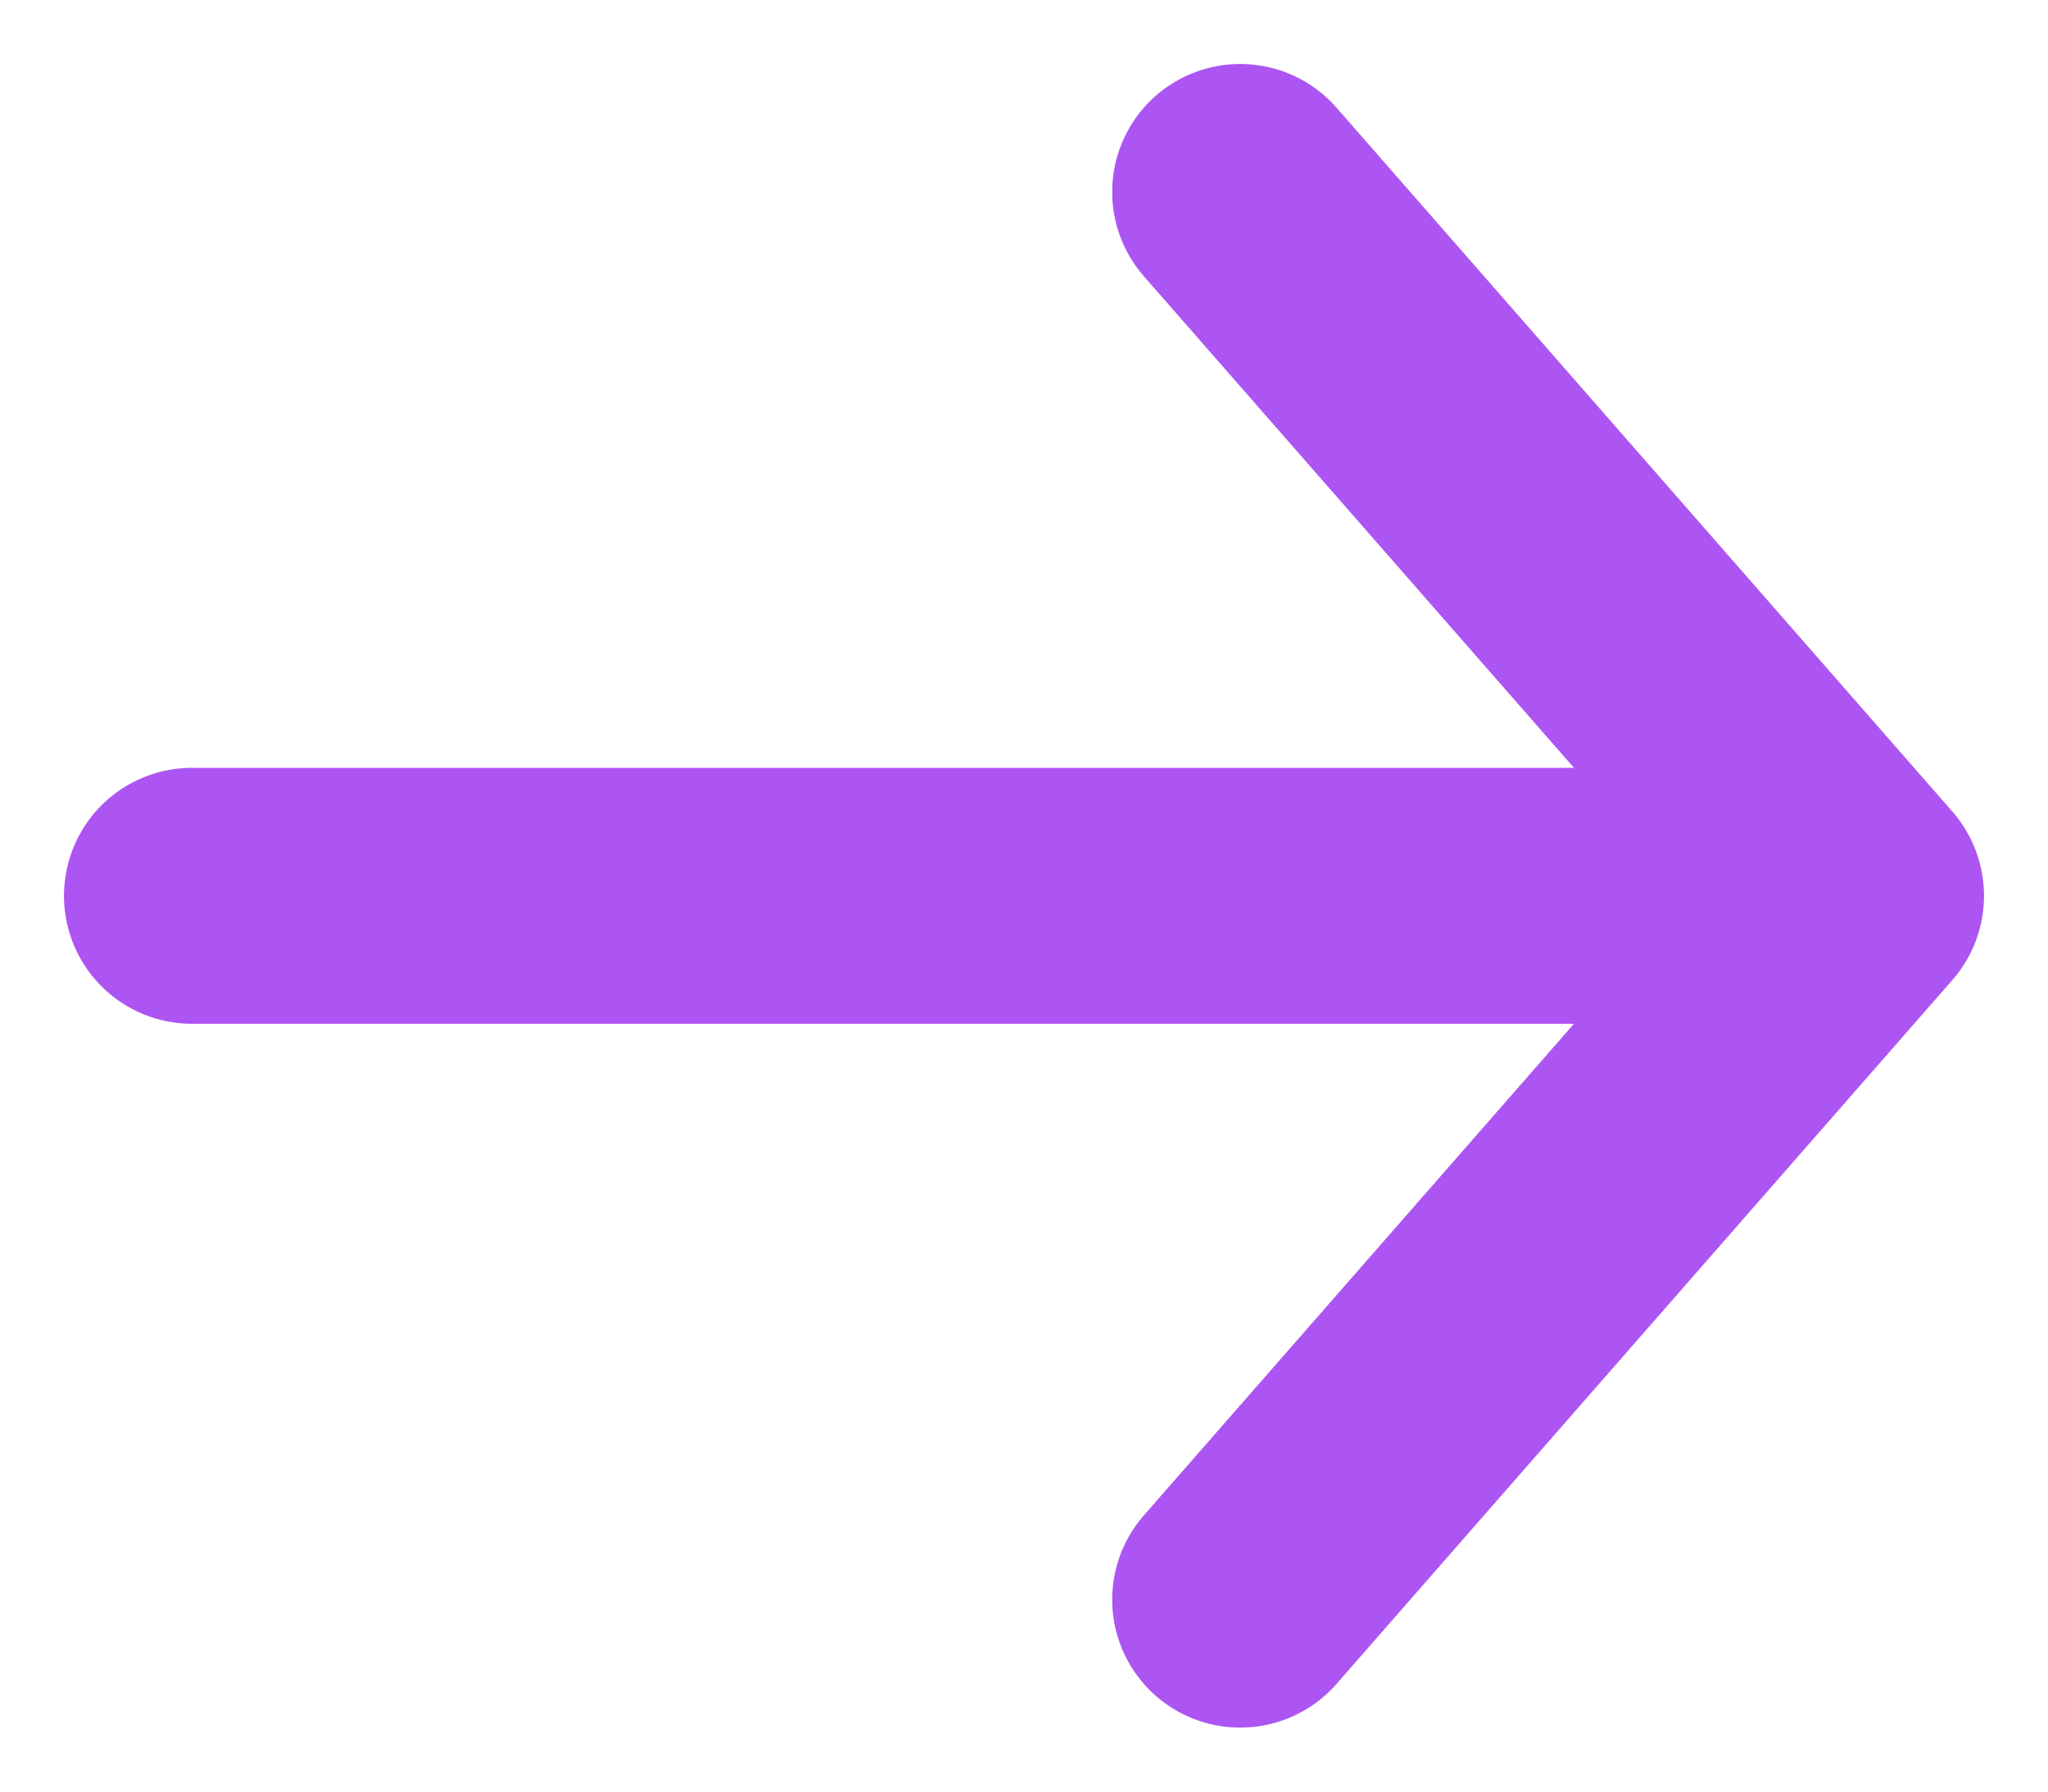
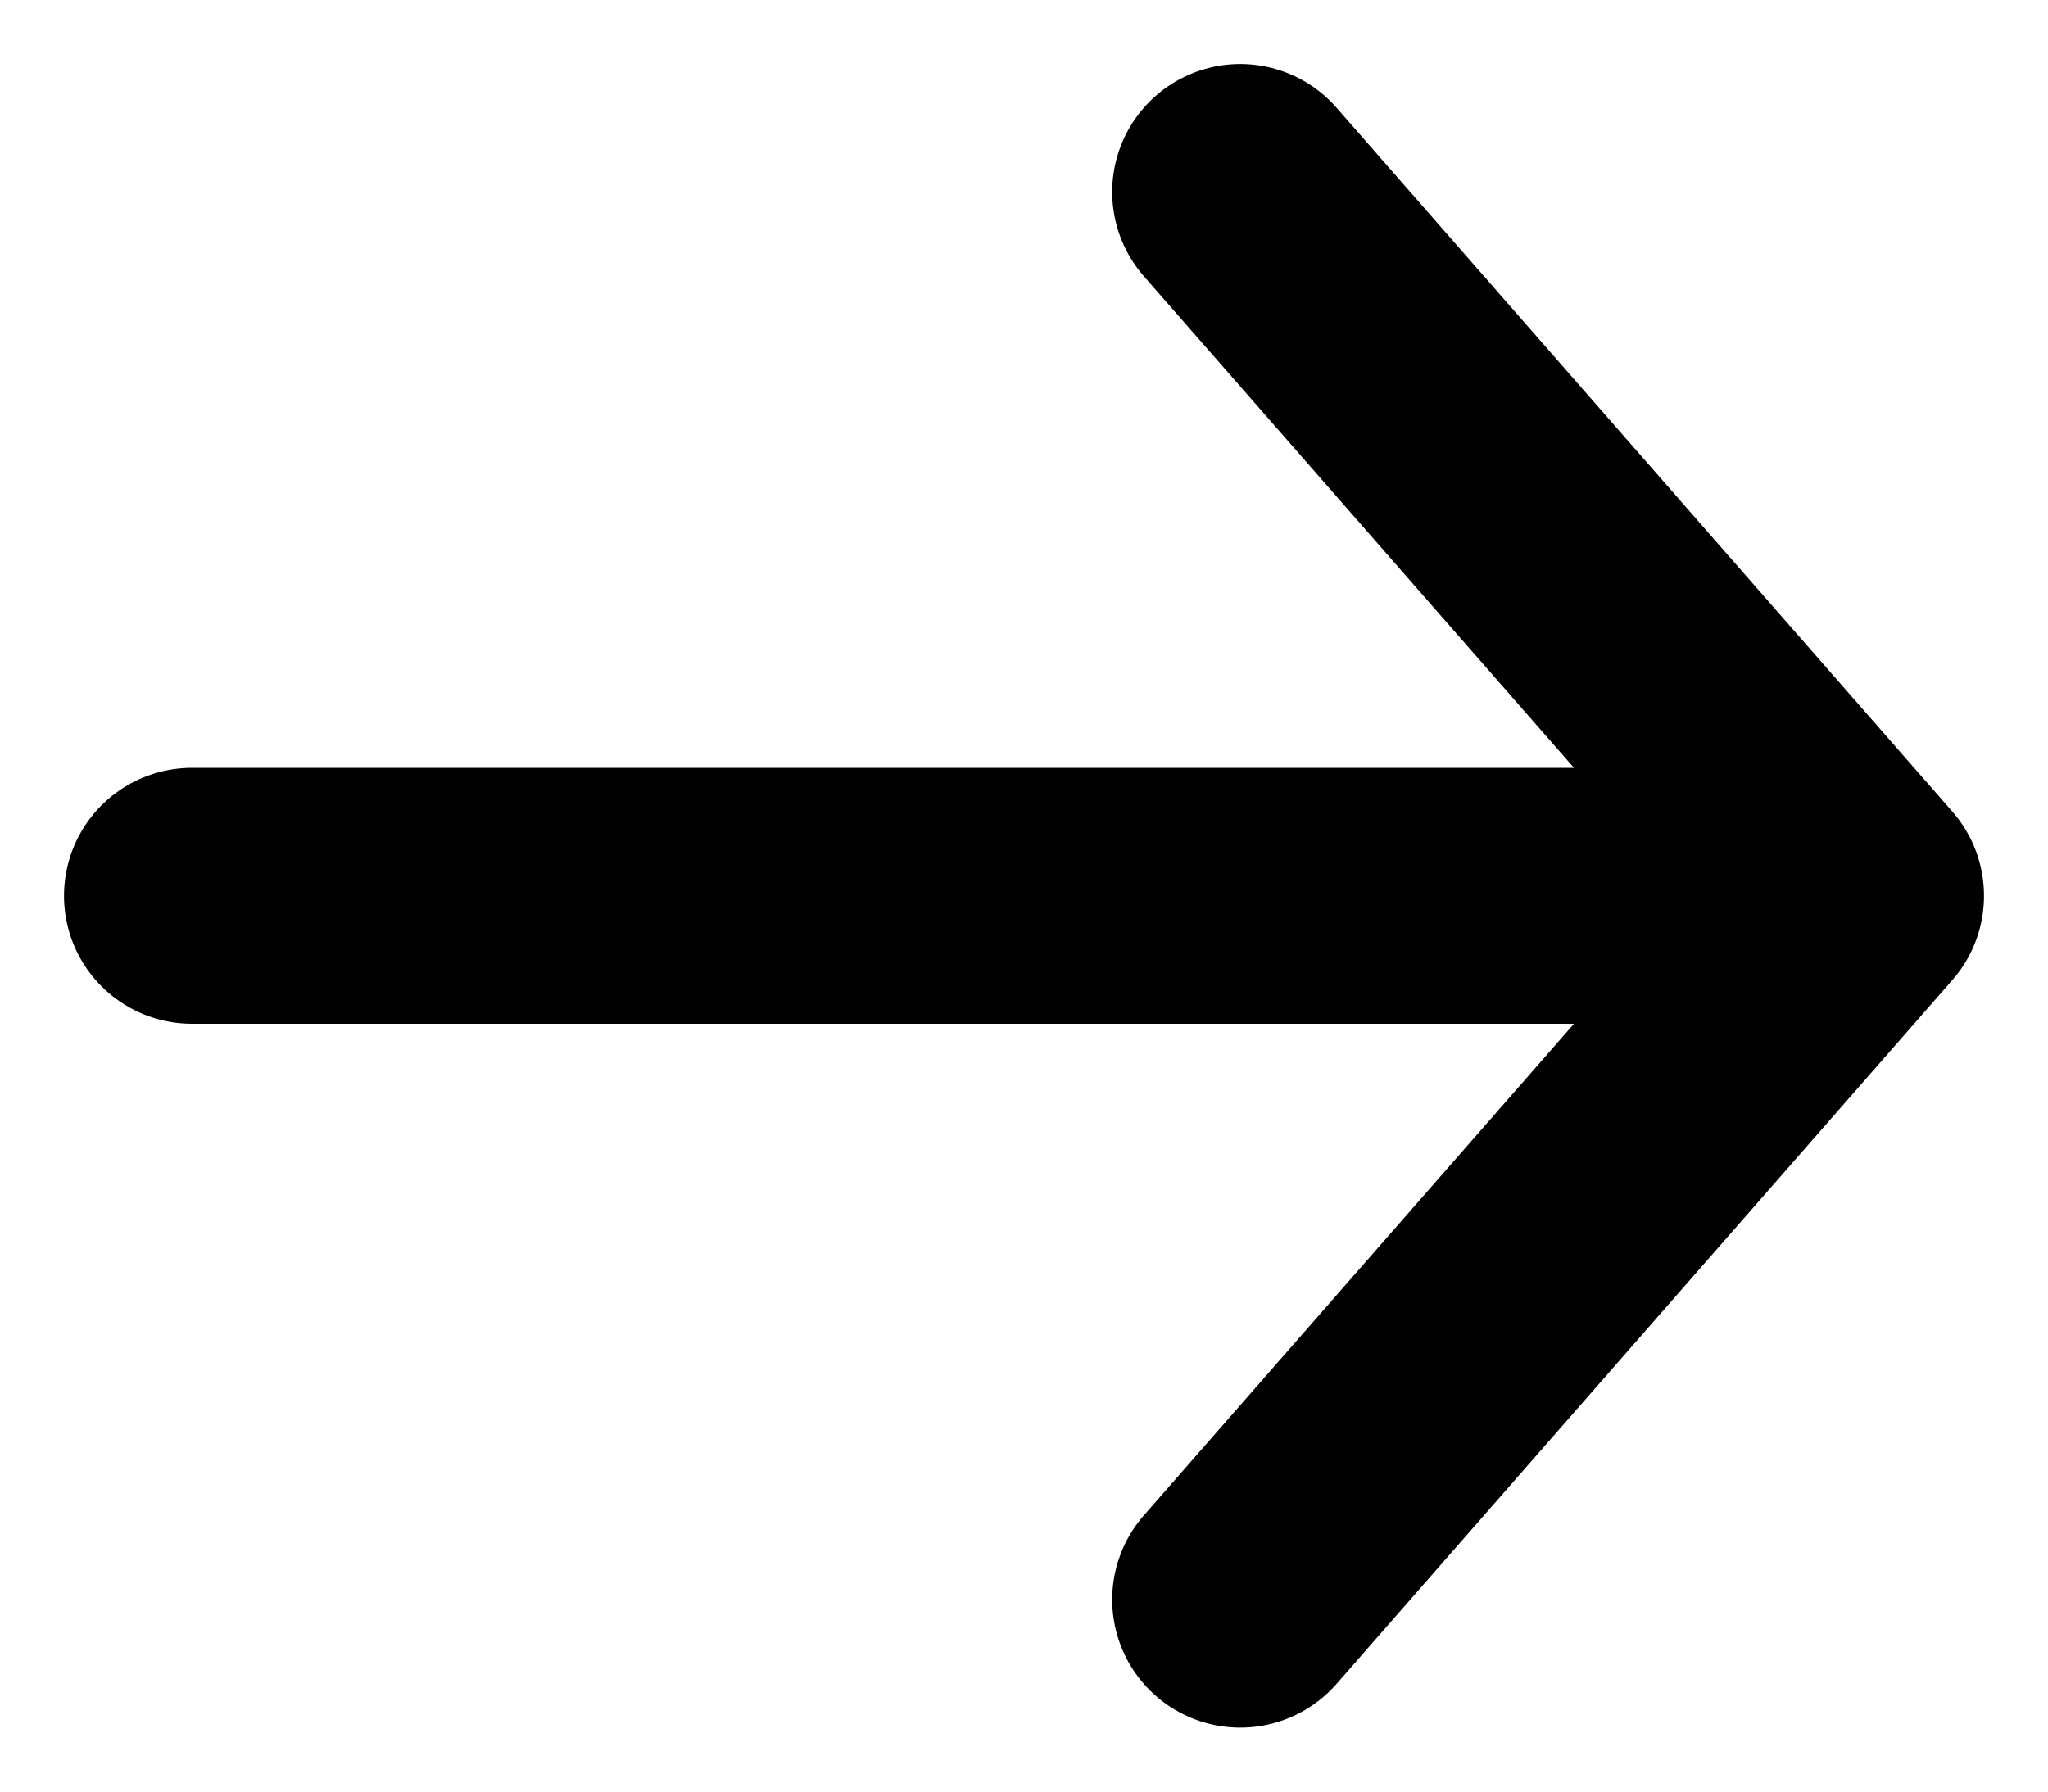
<svg xmlns="http://www.w3.org/2000/svg" width="16" height="14" viewBox="0 0 16 14" fill="none">
-   <path d="M9.689 1.5L14.5 7L9.689 12.5M14.123 7H1.5" stroke="#AC55F2" stroke-width="2" stroke-linecap="round" stroke-linejoin="round" />
+   <path d="M9.689 1.5L14.5 7L9.689 12.5M14.123 7H1.5" stroke="currentColor" stroke-width="2" stroke-linecap="round" stroke-linejoin="round" />
</svg>
